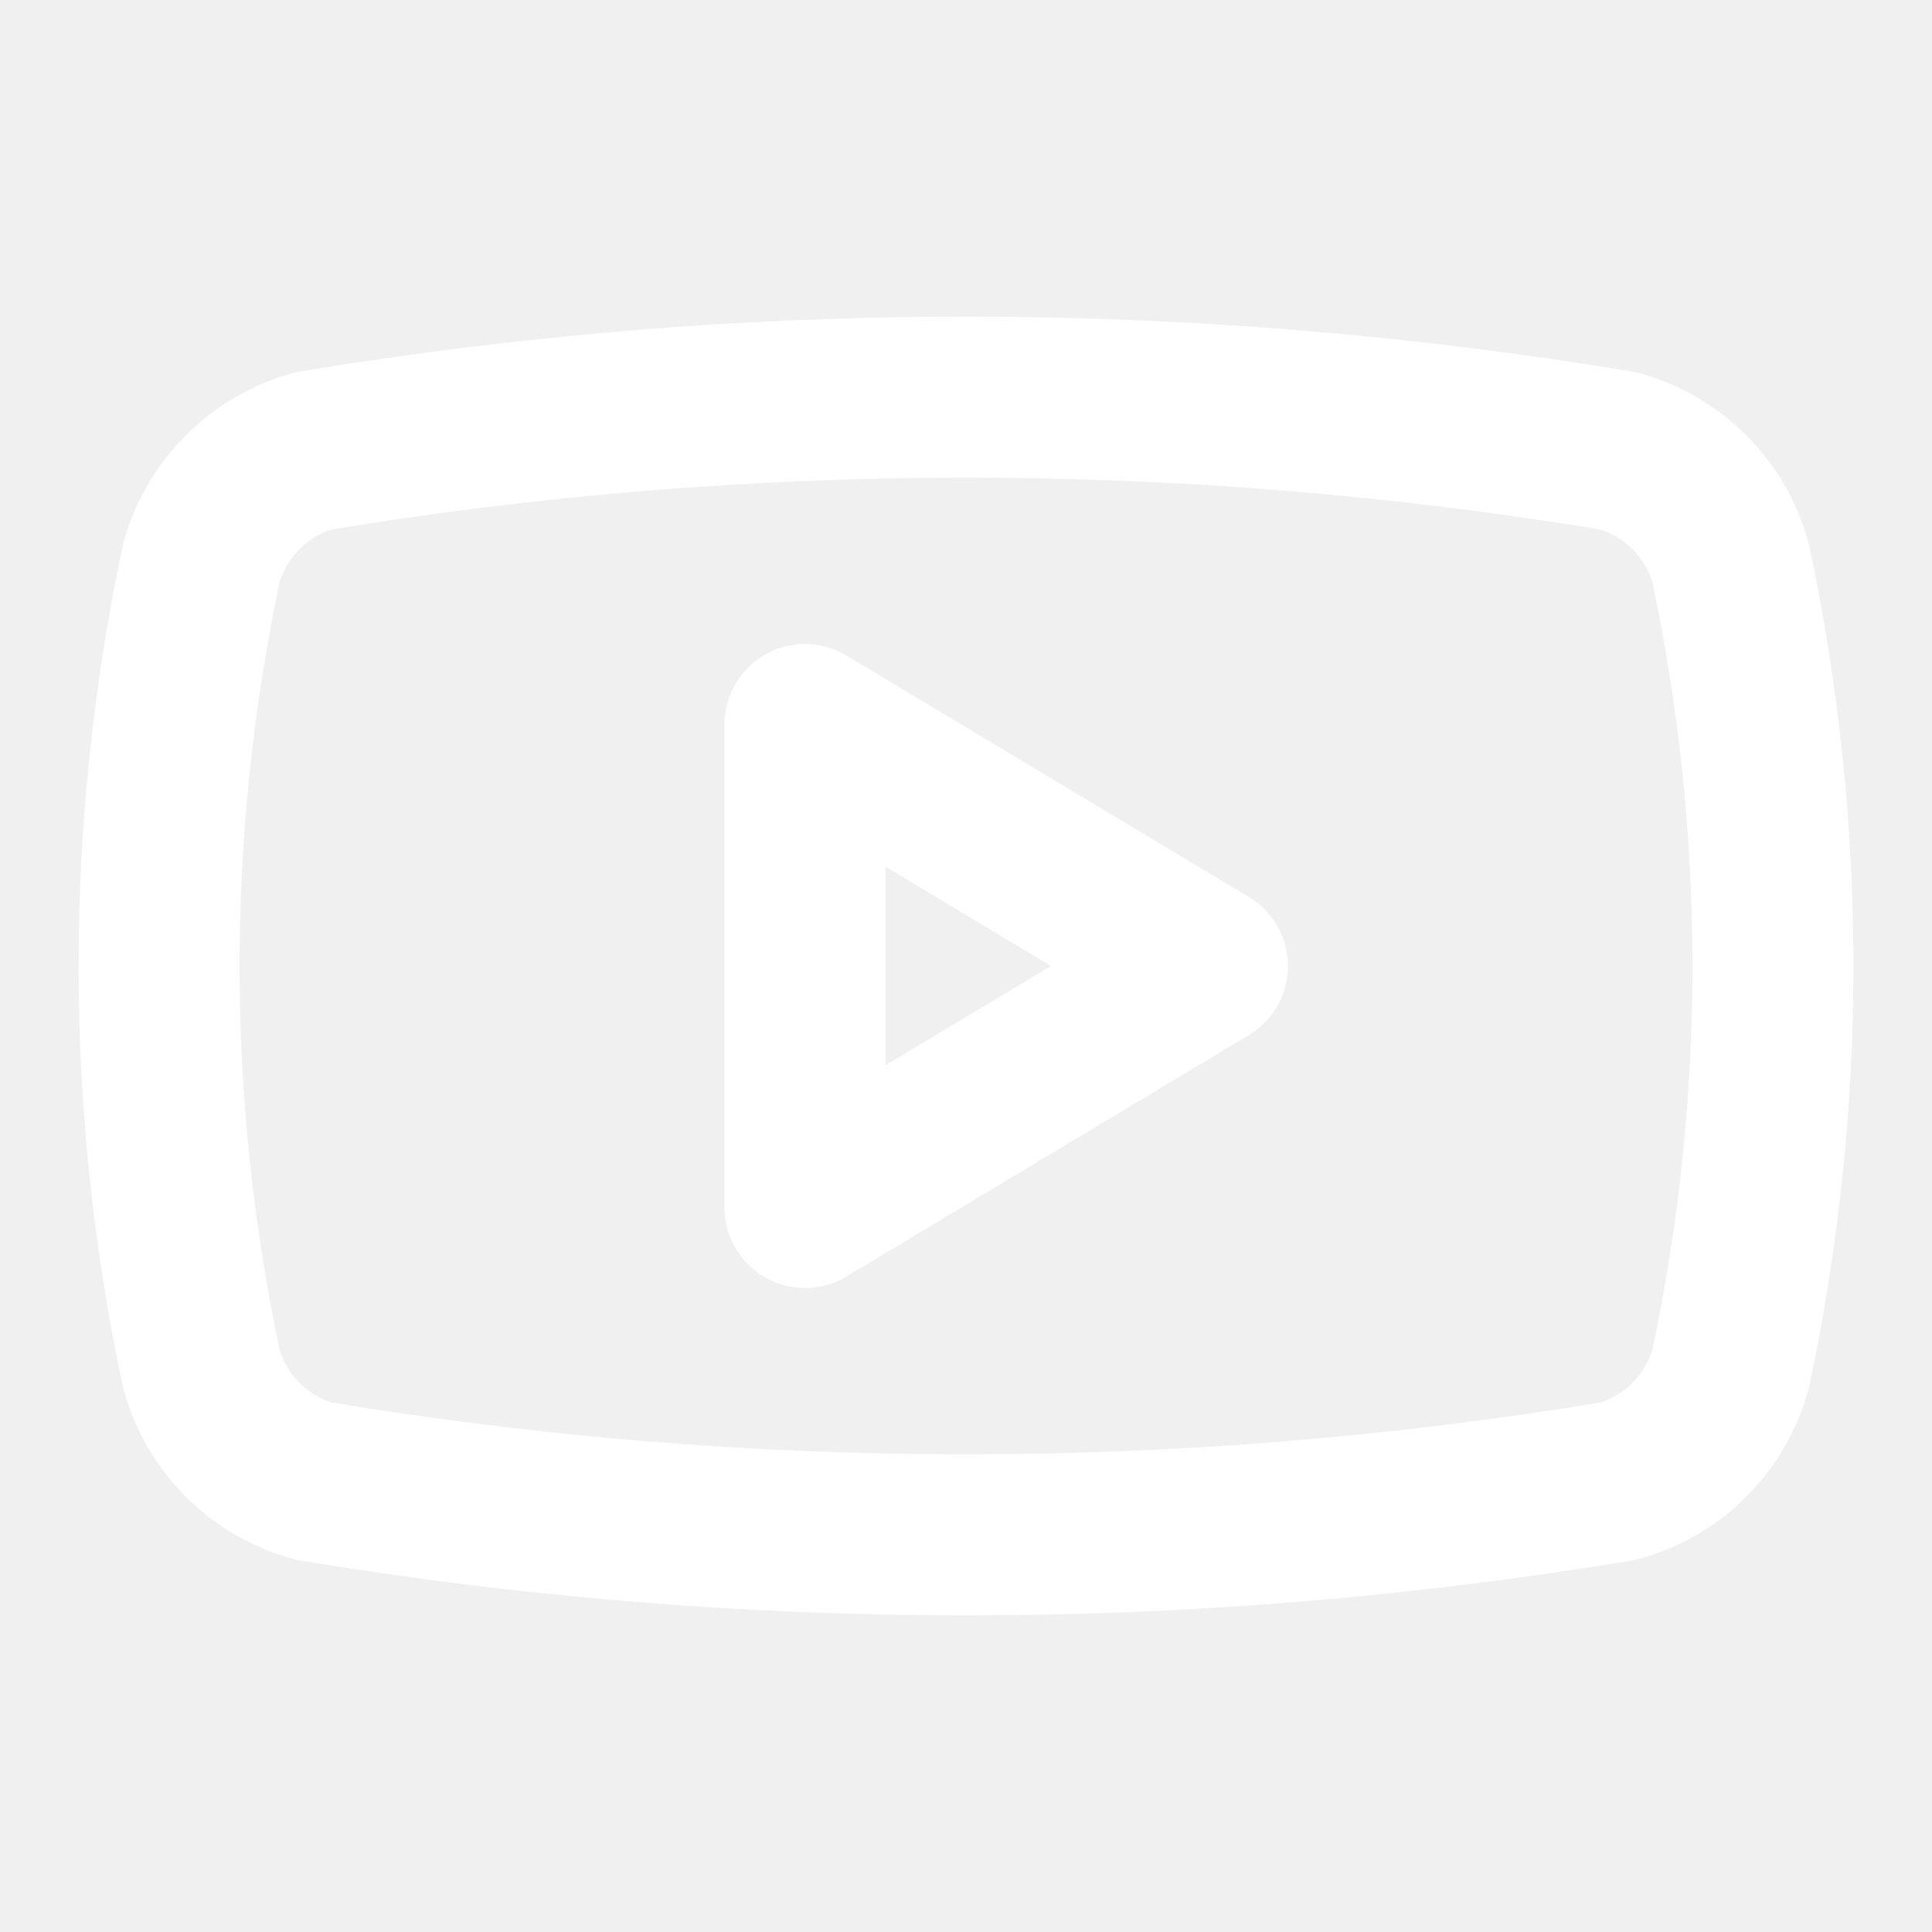
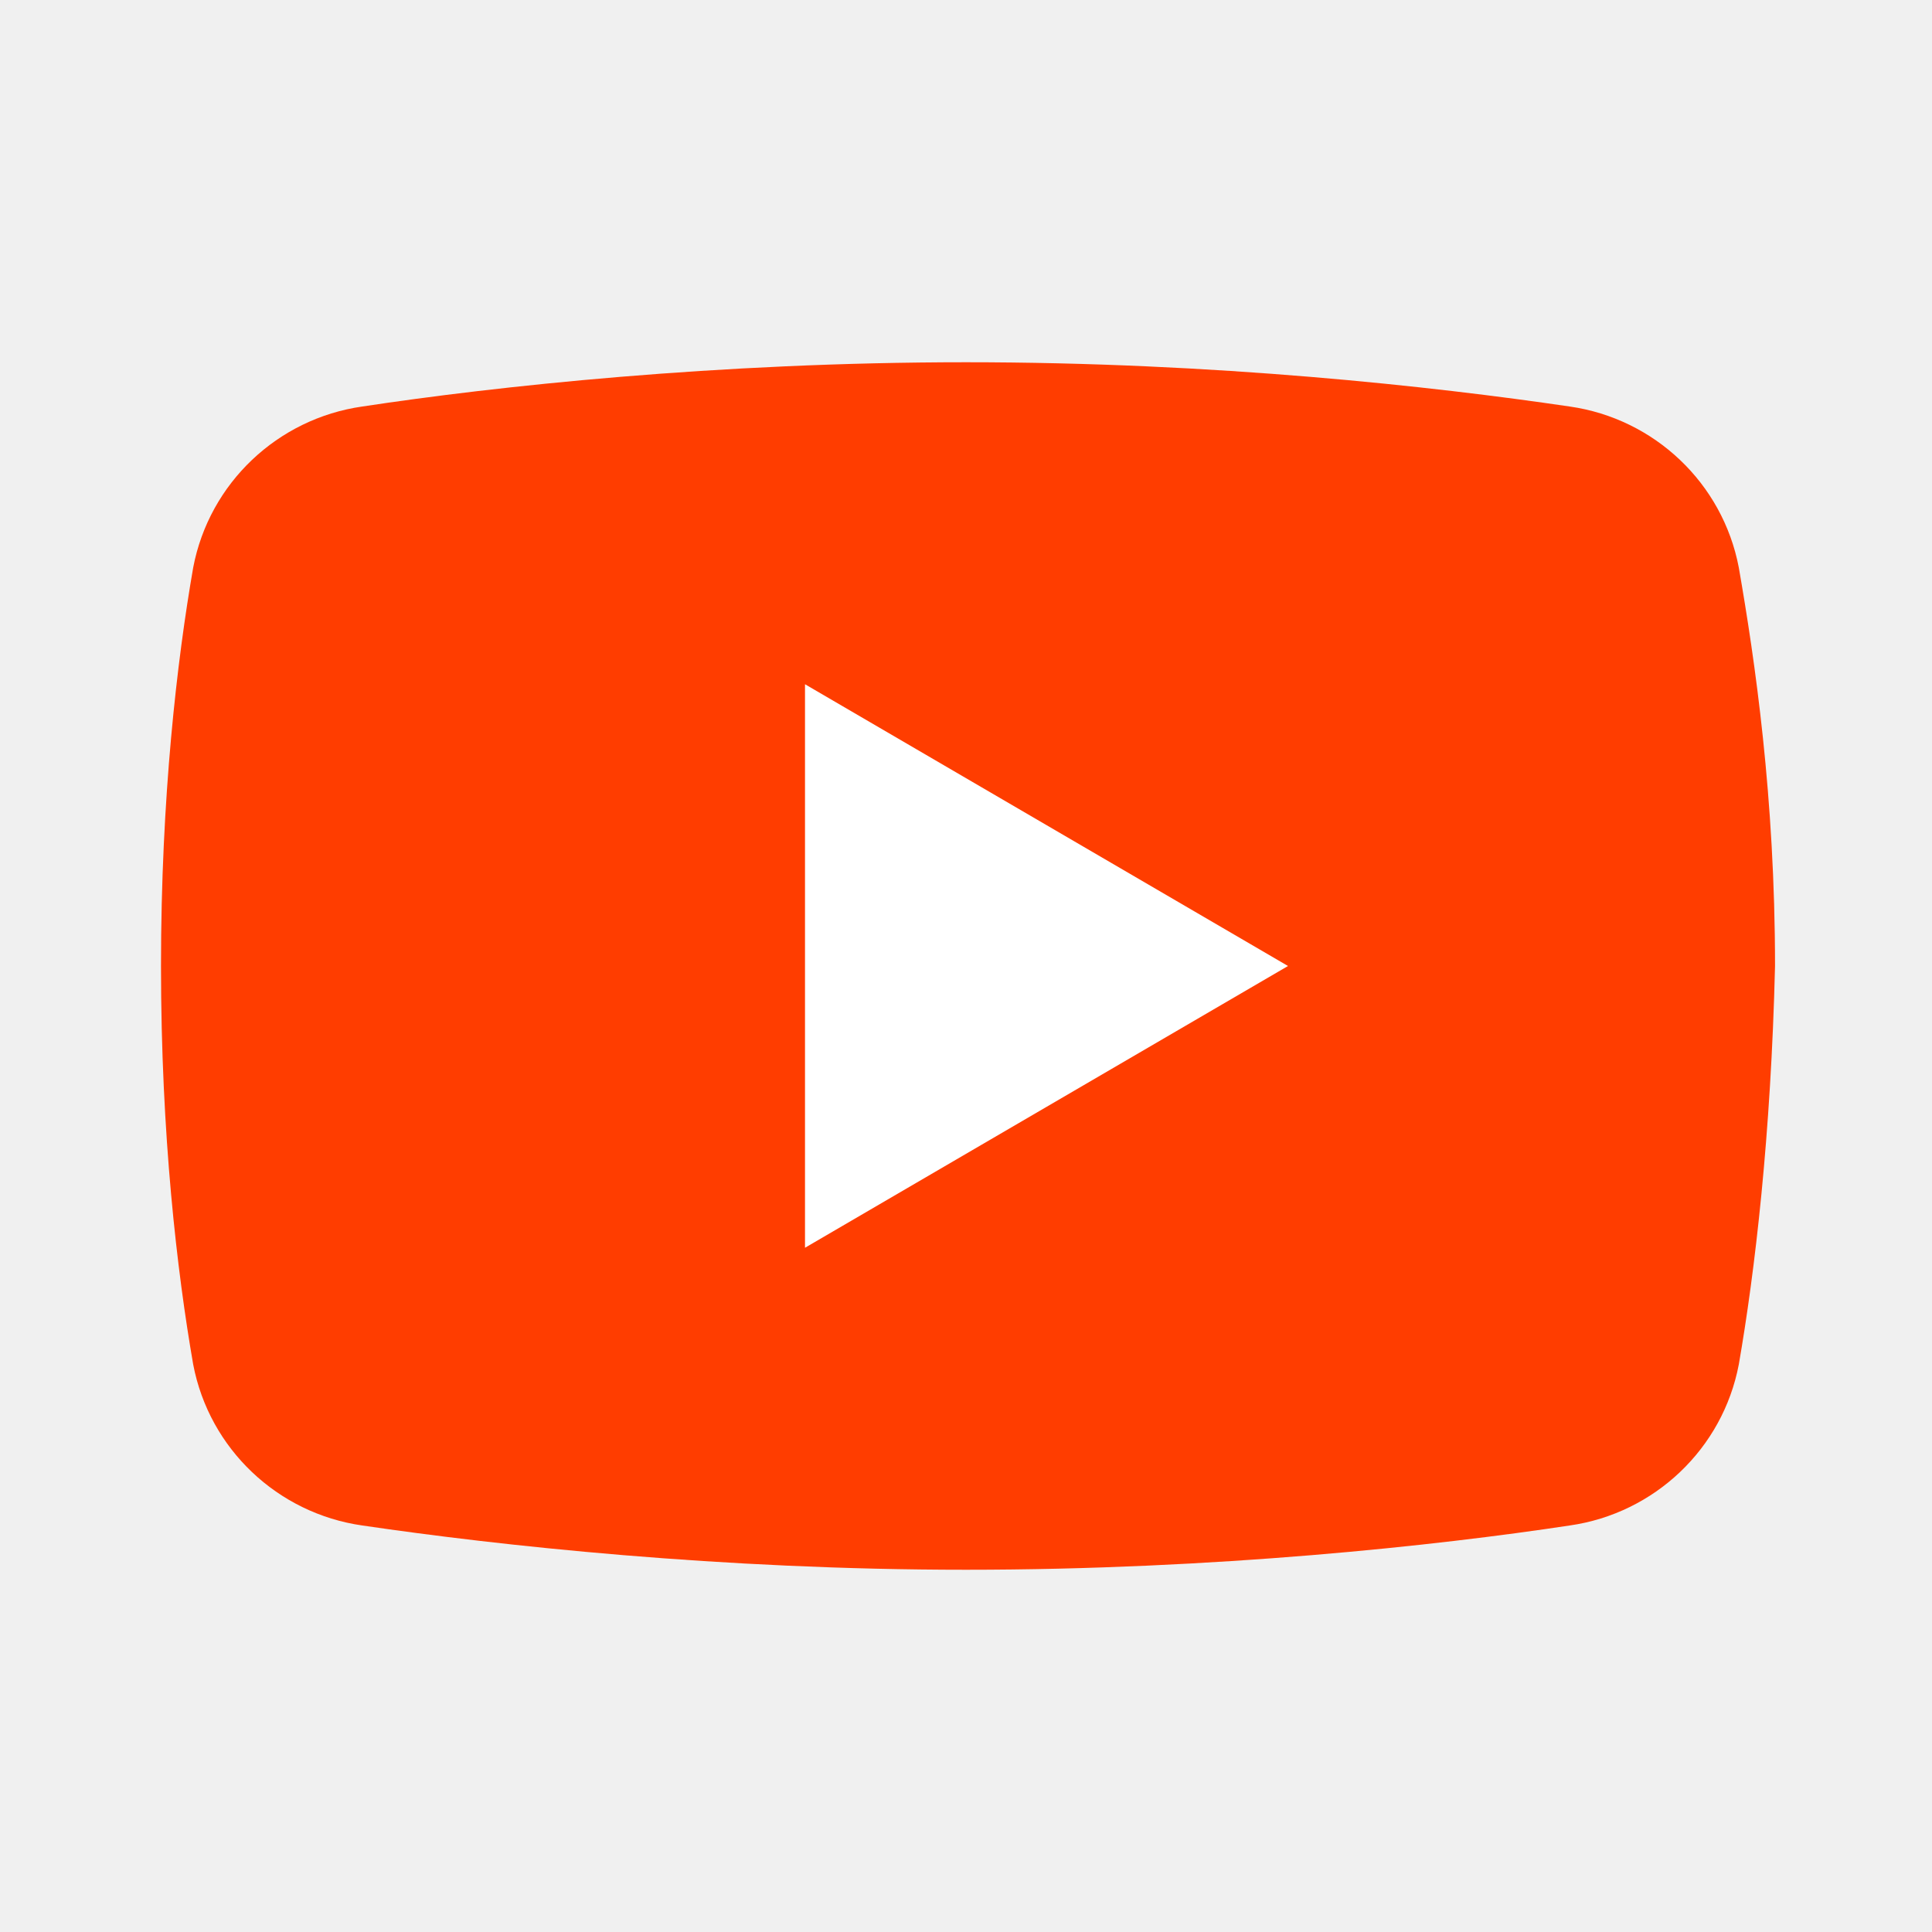
- <svg xmlns="http://www.w3.org/2000/svg" width="24" height="24" viewBox="0 0 24 24" fill="none" stroke="white" stroke-width="2" stroke-linecap="round" stroke-linejoin="round" class="lucide lucide-youtube">
-   <path d="M2.5 17a24.12 24.12 0 0 1 0-10 2 2 0 0 1 1.4-1.4 49.56 49.56 0 0 1 16.2 0A2 2 0 0 1 21.5 7a24.12 24.12 0 0 1 0 10 2 2 0 0 1-1.4 1.4 49.55 49.55 0 0 1-16.2 0A2 2 0 0 1 2.5 17" />
-   <path d="m10 15 5-3-5-3z" />
+ <svg xmlns="http://www.w3.org/2000/svg" viewBox="0 0 48 48" width="48px" height="48px">
+   <path fill="#FF3D00" d="M43.2,33.9c-0.4,2.1-2.1,3.7-4.2,4c-3.3,0.5-8.8,1.1-15,1.1c-6.1,0-11.6-0.6-15-1.1c-2.1-0.3-3.8-1.9-4.2-4C4.4,31.6,4,28.2,4,24c0-4.2,0.4-7.6,0.8-9.9c0.4-2.1,2.1-3.7,4.2-4C12.3,9.6,17.8,9,24,9c6.2,0,11.6,0.6,15,1.1c2.1,0.3,3.8,1.9,4.2,4c0.4,2.3,0.9,5.7,0.9,9.9C44,28.2,43.6,31.6,43.2,33.9z" />
+   <path fill="#FFF" d="M20 31L20 17 32 24z" />
</svg>
